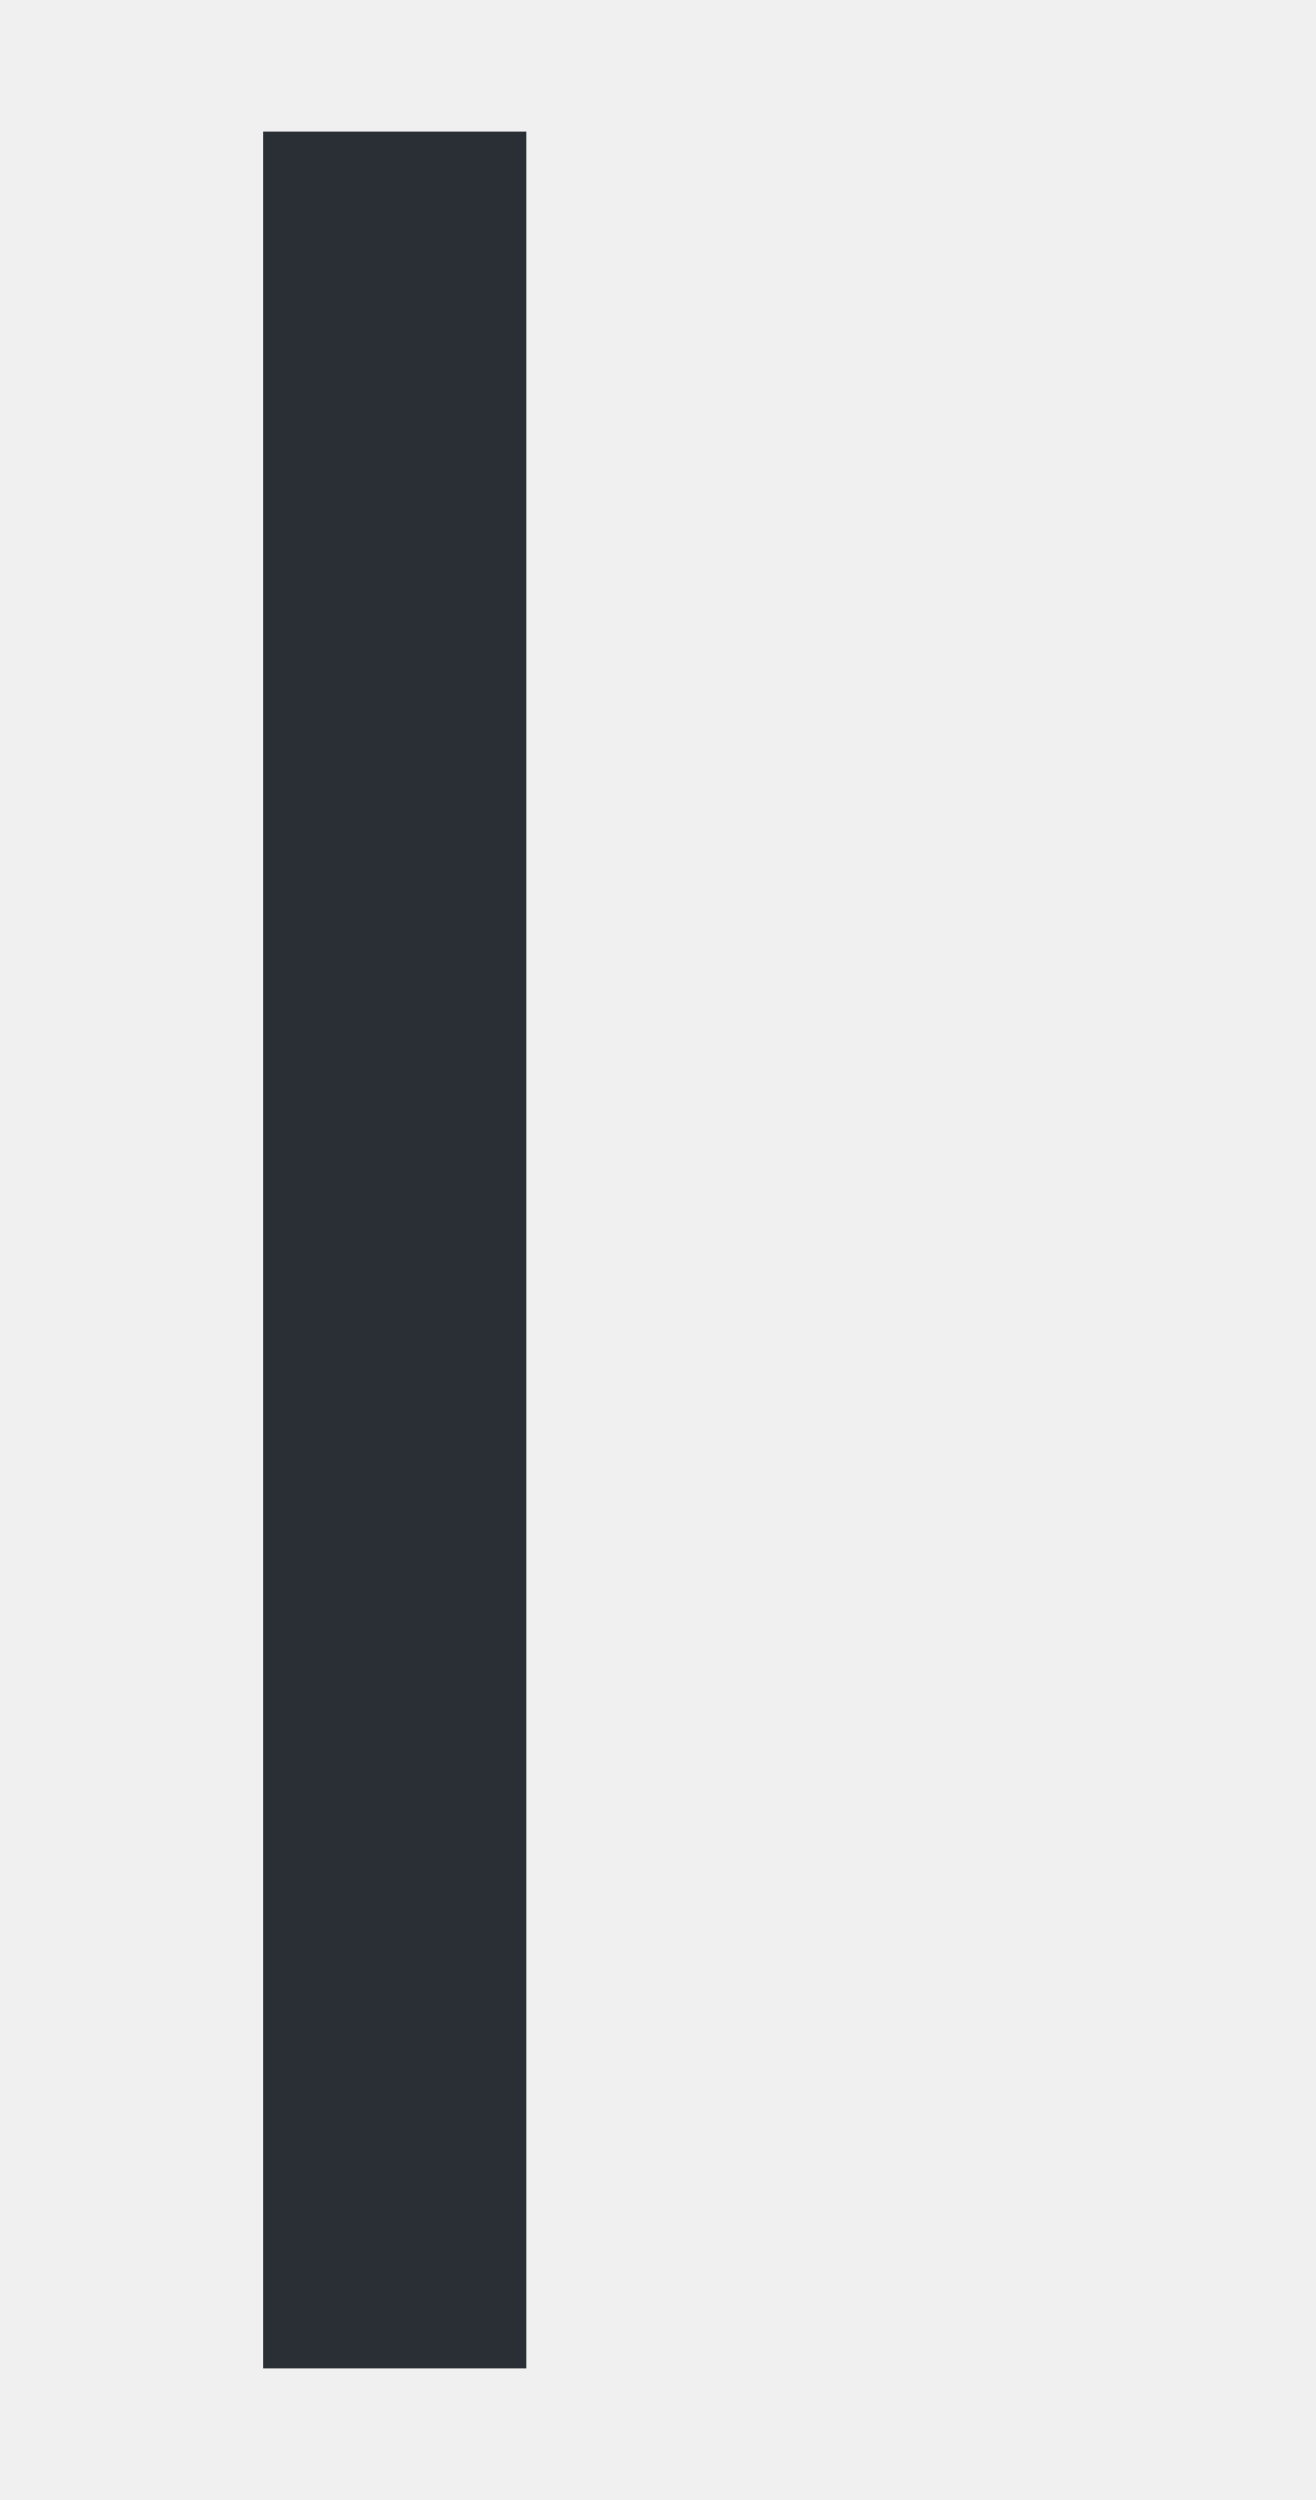
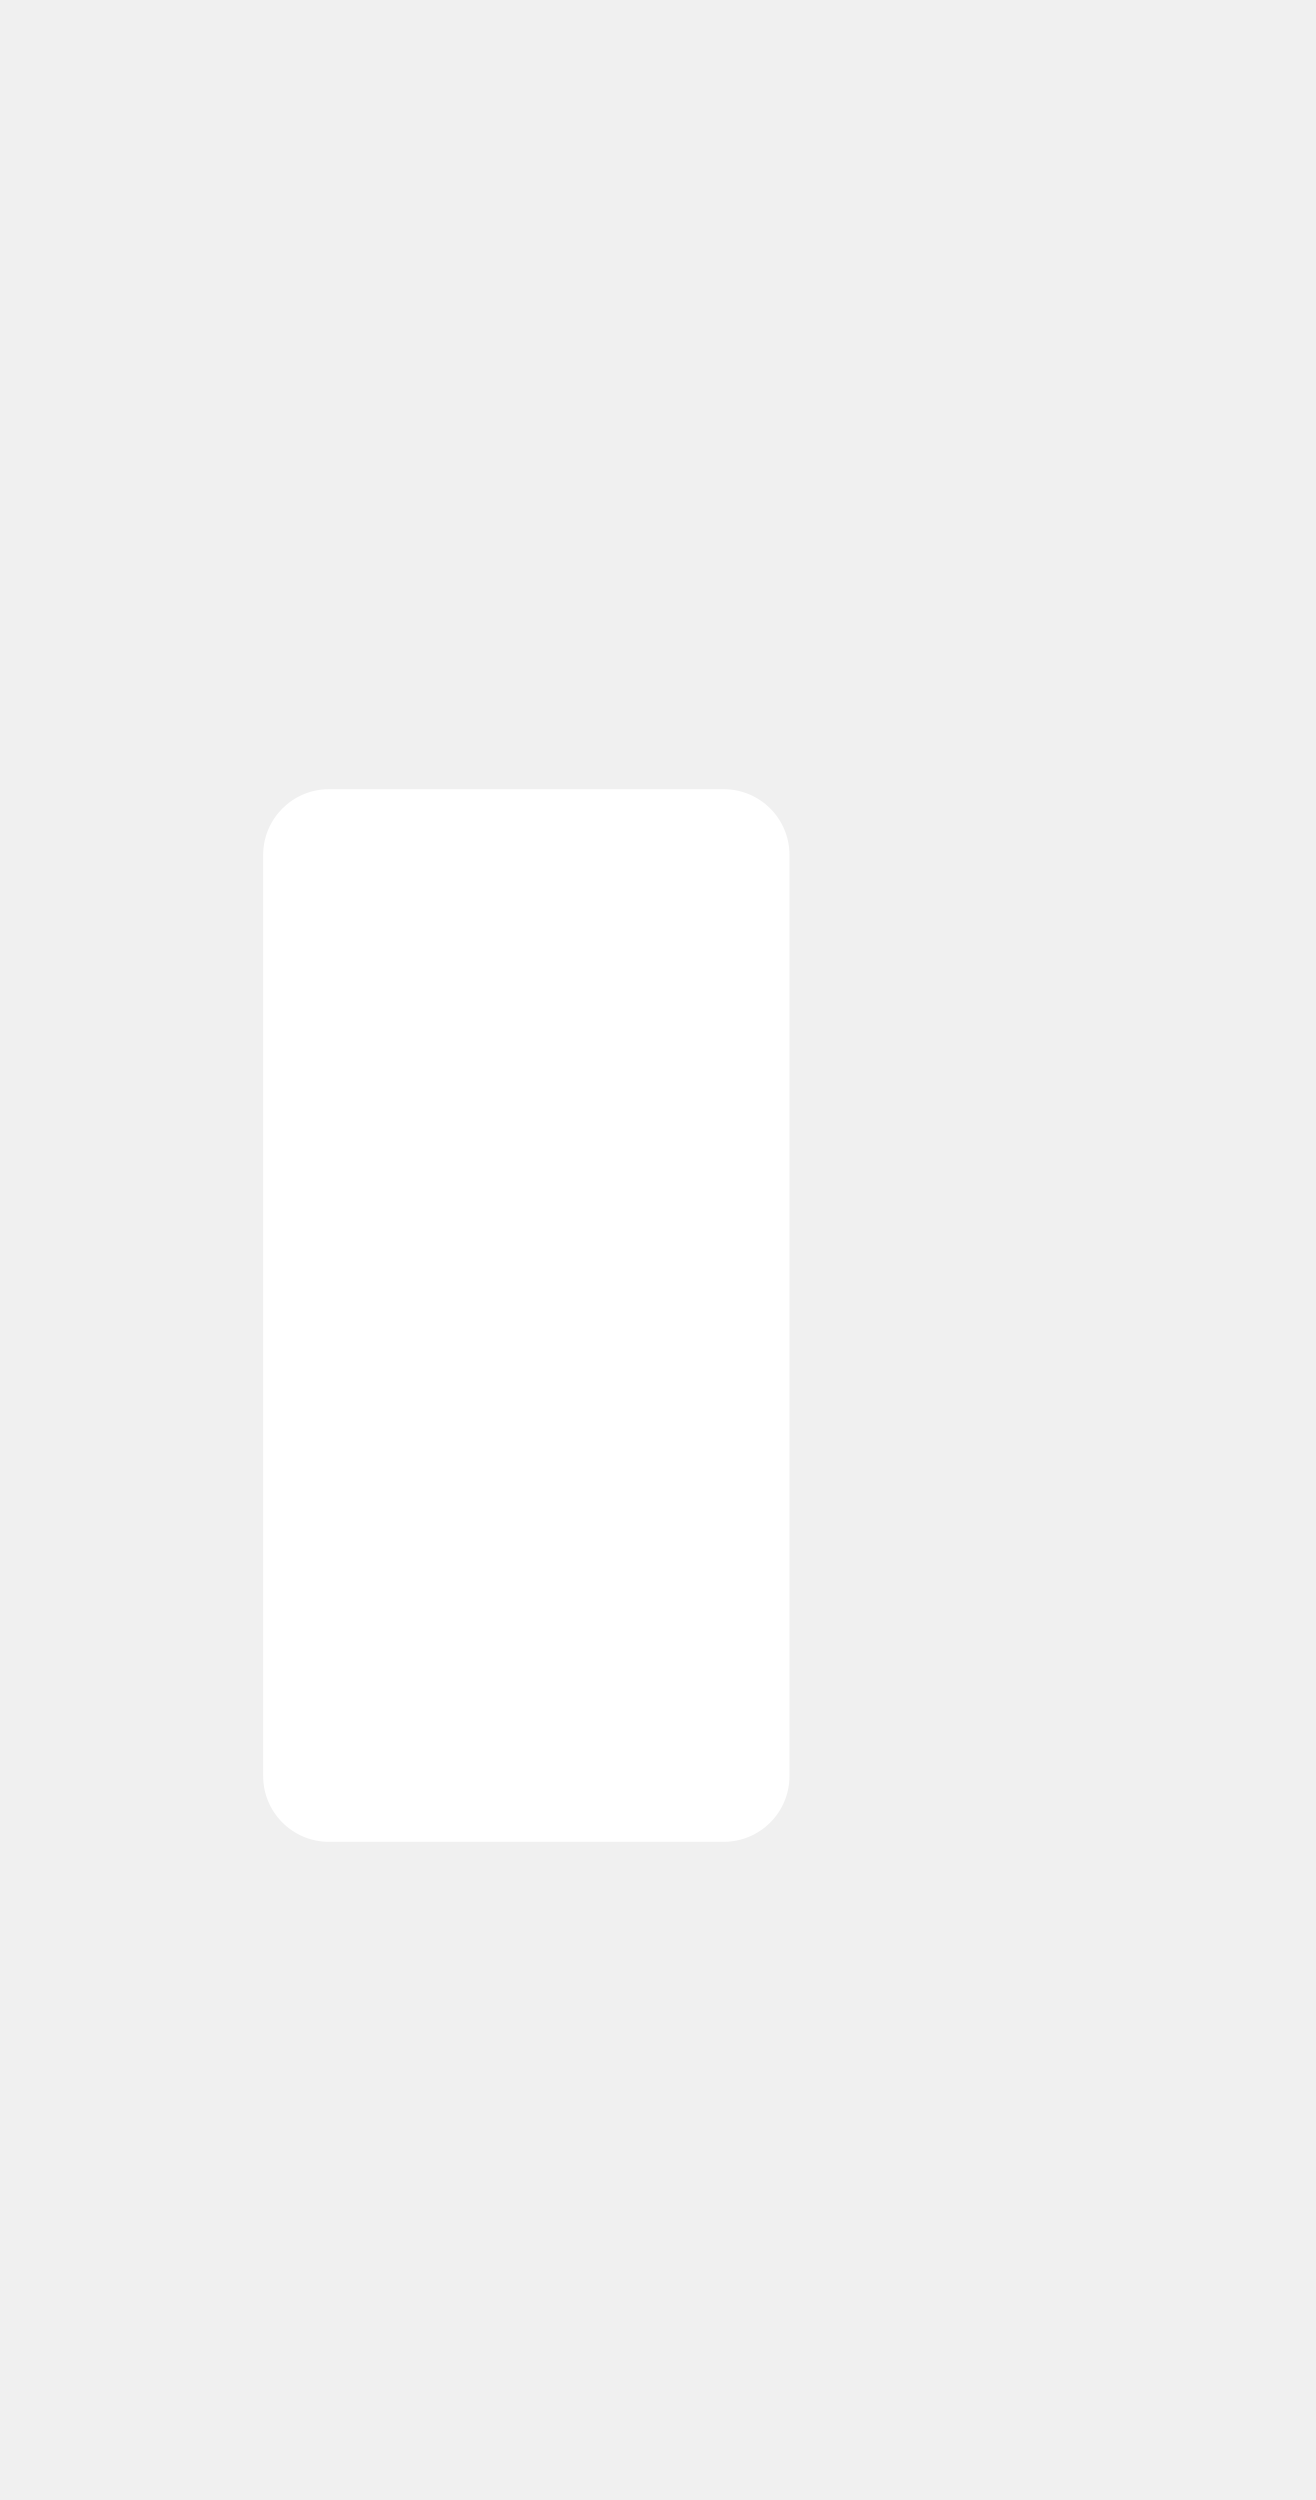
- <svg xmlns="http://www.w3.org/2000/svg" width="10" height="19" id="svg2" version="1.1">
-   <defs id="defs4">
-     <clipPath clipPathUnits="userSpaceOnUse" id="clipPath4069">
-       <rect style="opacity:0.12;color:#000000;fill:#ff00ff;fill-opacity:1;fill-rule:nonzero;stroke:none;stroke-width:1;marker:none;visibility:visible;display:inline;overflow:visible;enable-background:accumulate" id="rect4071" width="10" height="19" x="20" y="1033.362" />
+ <svg xmlns="http://www.w3.org/2000/svg" width="10" height="19">
+   <defs>
+     <clipPath>
+       <rect width="10" height="19" x="20" y="1033.36" opacity="0.12" fill="#575757" color="#f7f7f7" />
    </clipPath>
  </defs>
-   <g id="layer1" transform="translate(0,-1033.362)">
-     <rect style="fill:#141a21;fill-rule:evenodd;stroke:none;stroke-width:1px;stroke-linecap:butt;stroke-linejoin:miter;stroke-opacity:1;fill-opacity:0.902" id="rect3338" width="2" height="17" x="2" y="1034.362" ry="1.7382812e-05" />
+   <g transform="translate(0,-1033.362)">
+     <rect width="4" height="8" x="2" y="1039.36" rx="0.5" fill="#ffffff" />
  </g>
</svg>
